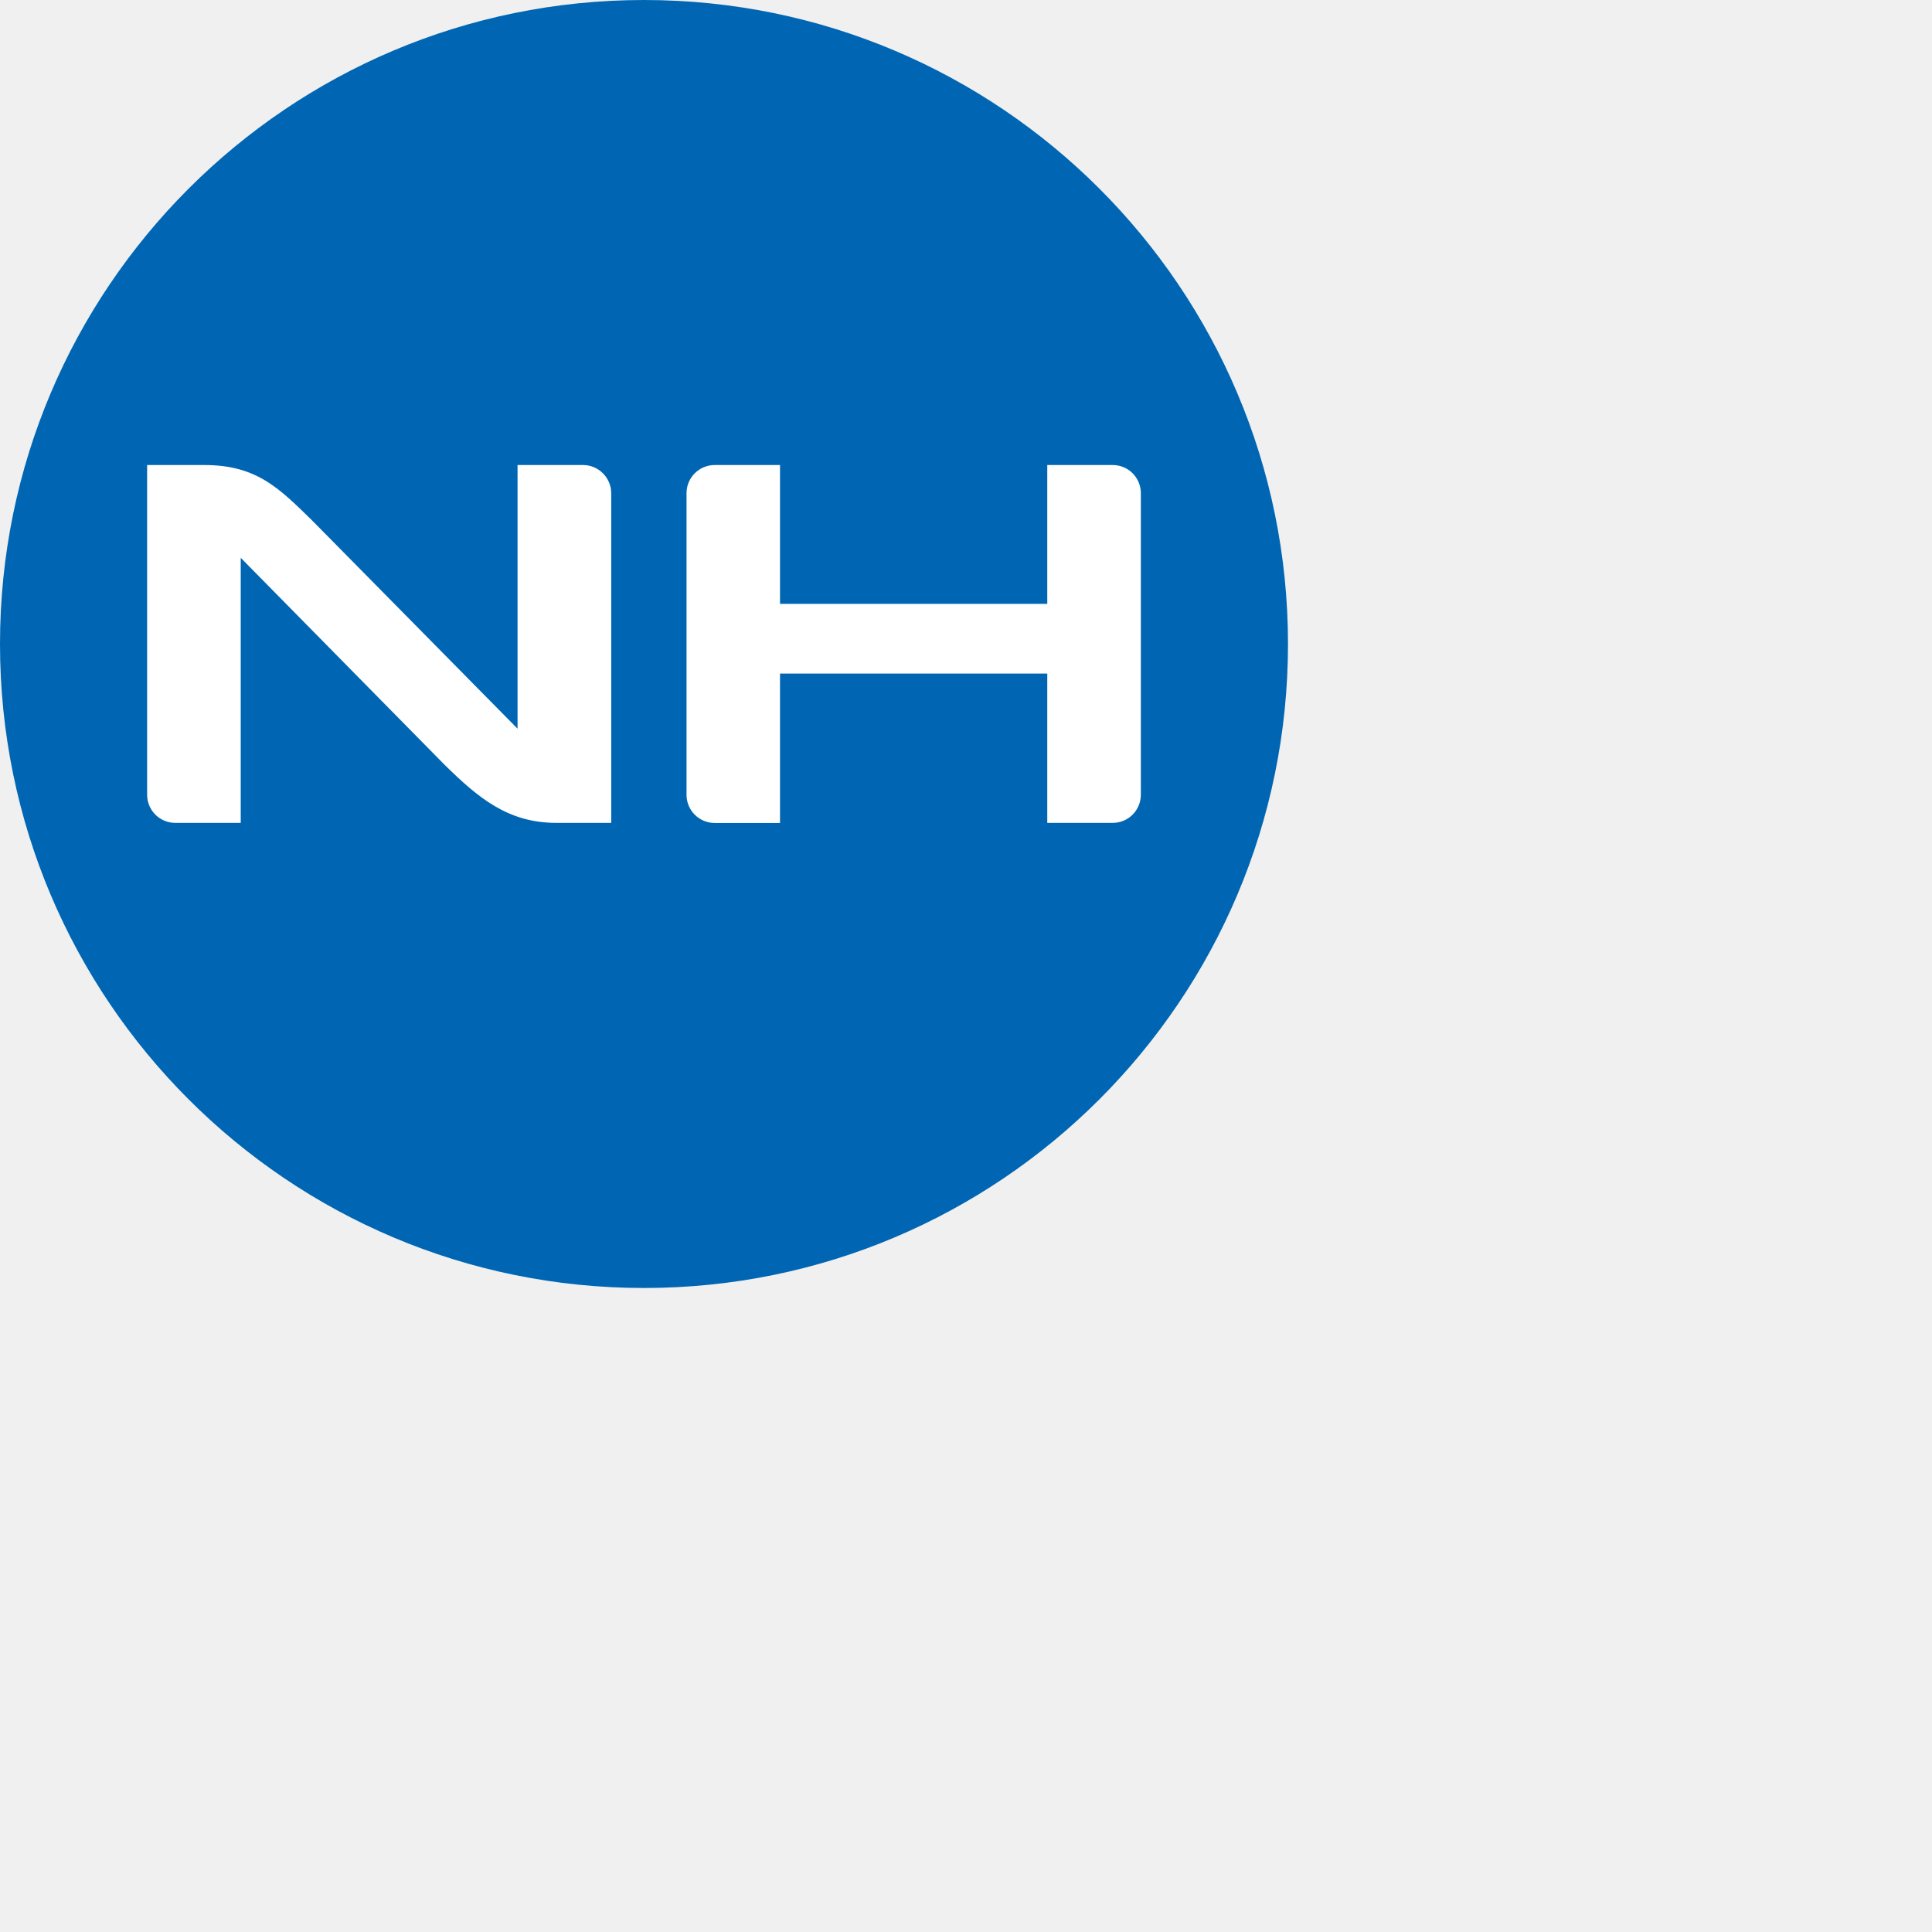
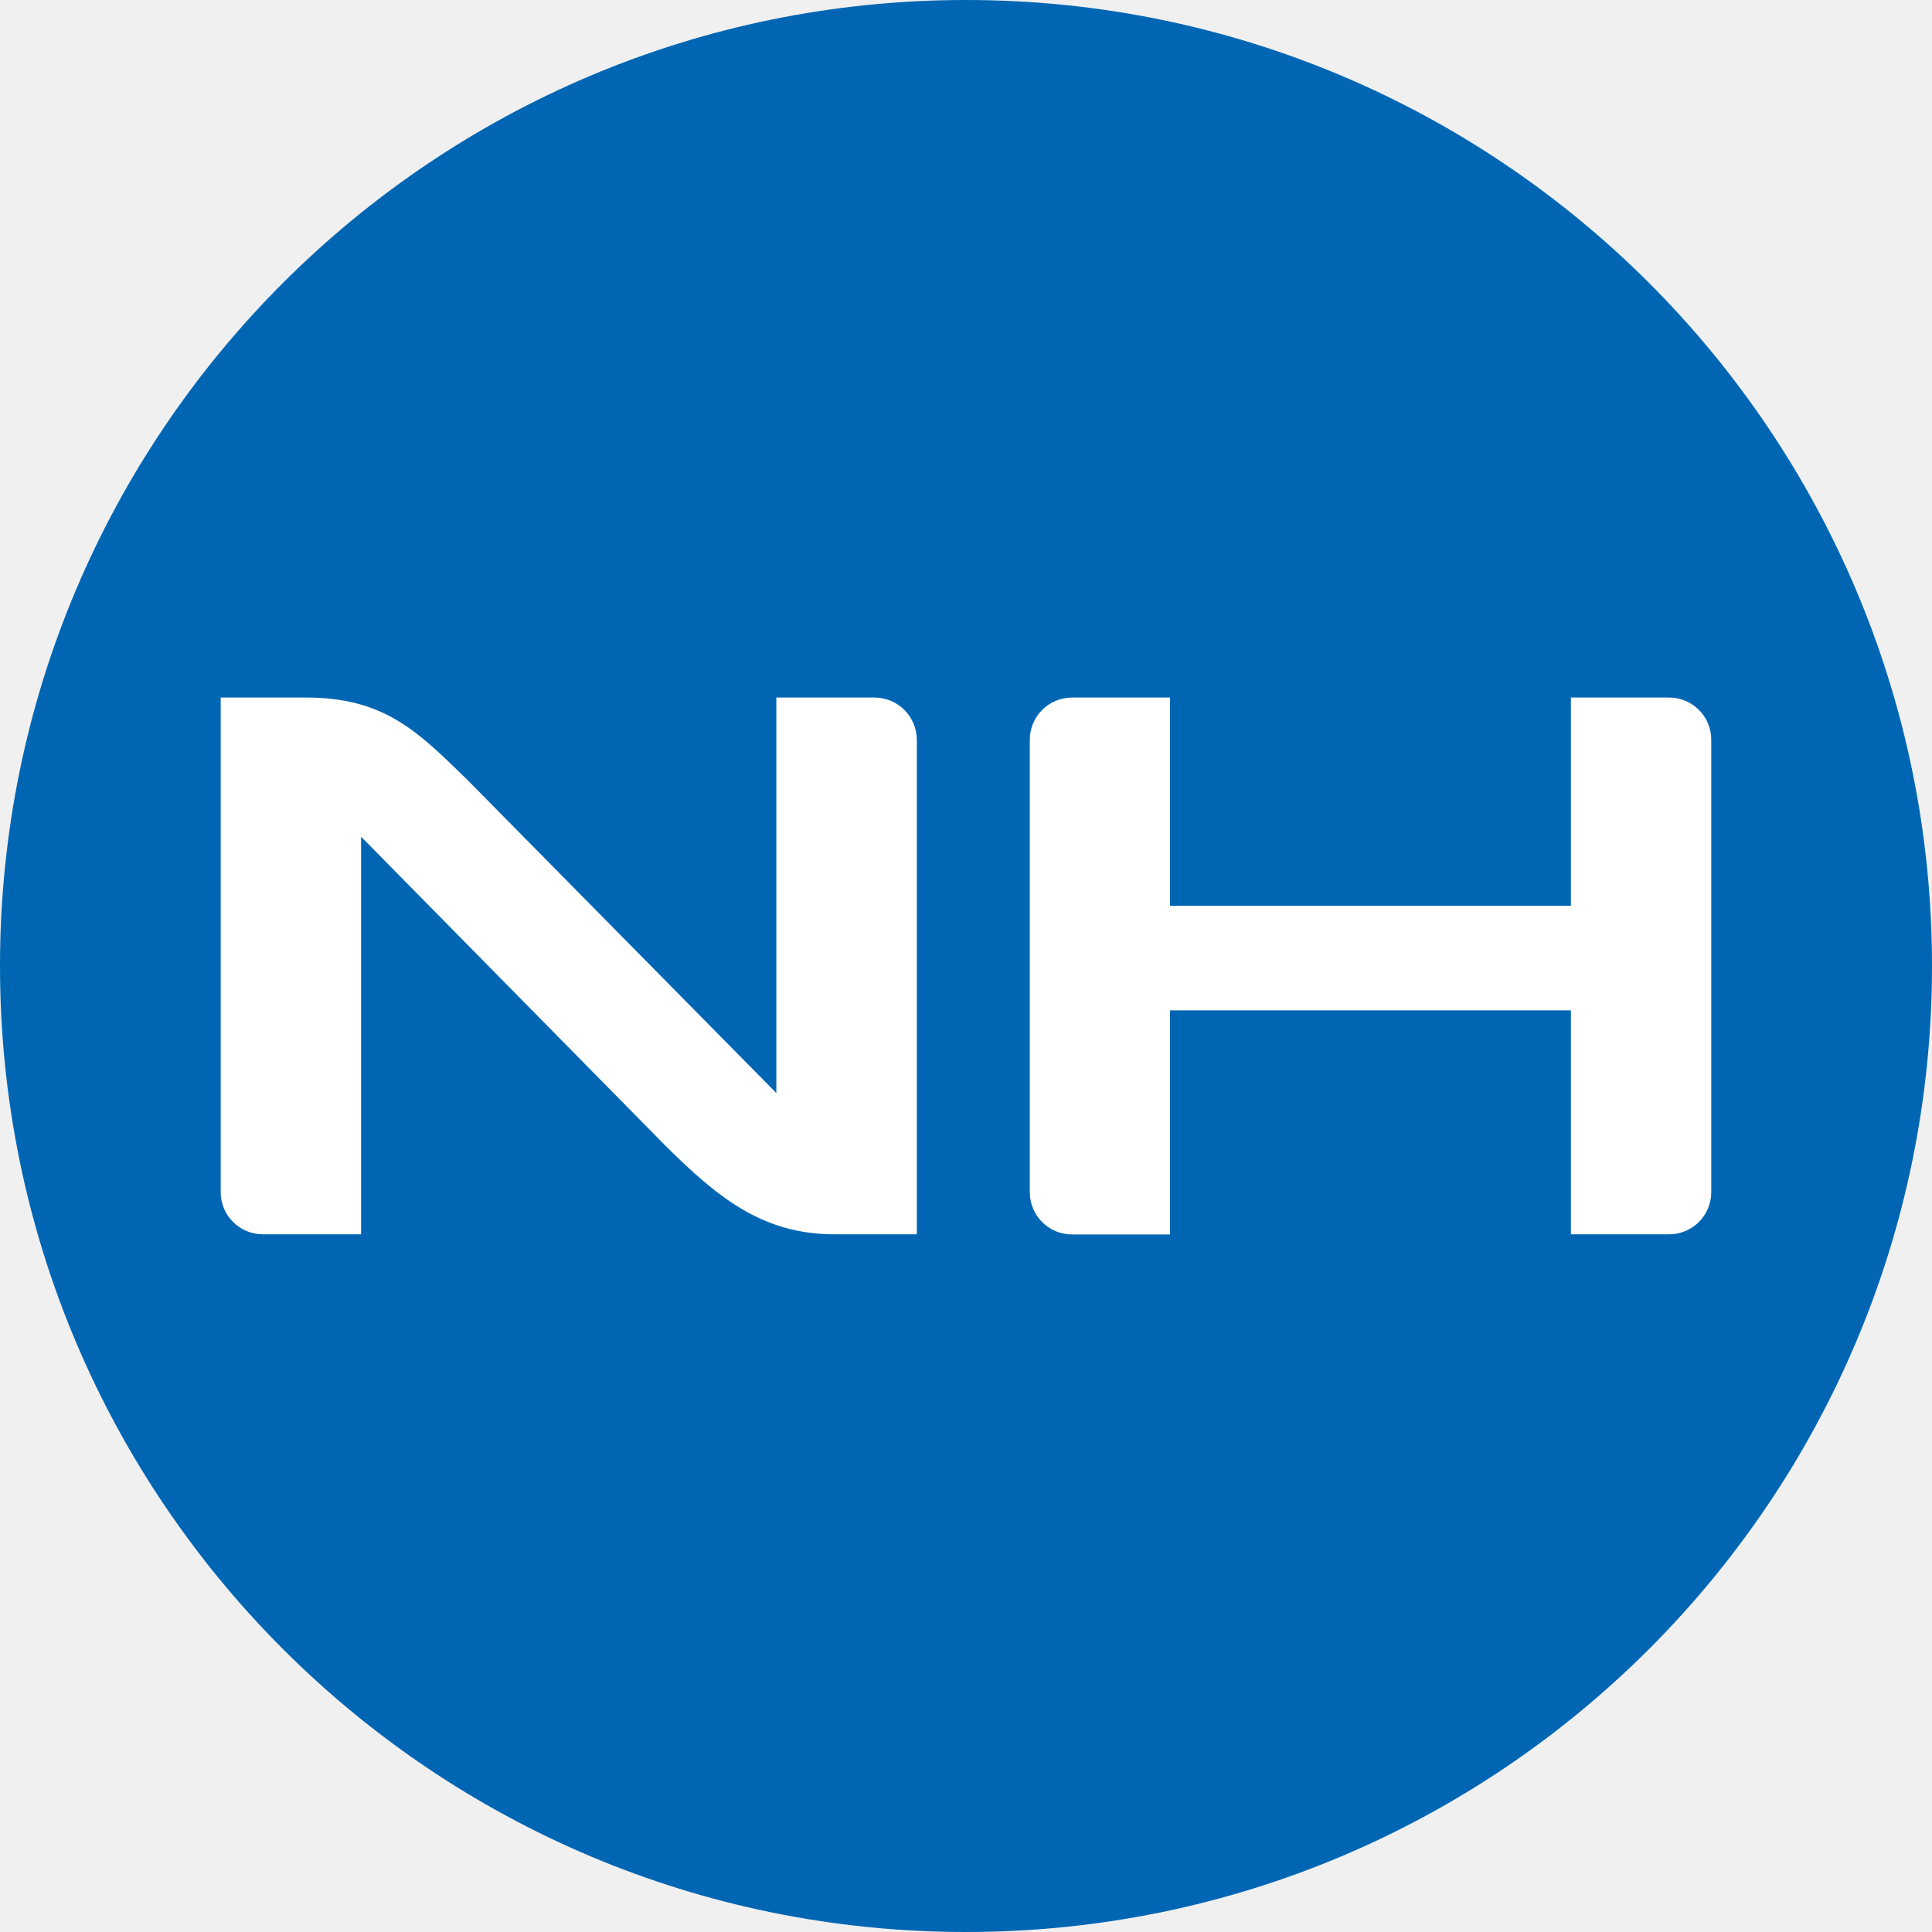
- <svg xmlns="http://www.w3.org/2000/svg" width="current" height="current" viewBox="0 0 60 60" fill="none">
+ <svg xmlns="http://www.w3.org/2000/svg" width="current" height="current" viewBox="0 0 40 40" fill="none">
  <rect width="40" height="40" rx="20" fill="#0066B3" />
  <path d="M34.556 14.442H32.524V18.753C31.206 18.753 25.508 18.753 24.224 18.753V14.442H22.196C21.712 14.442 21.321 14.833 21.321 15.316V24.683C21.321 25.167 21.712 25.558 22.196 25.558H24.224V20.918C25.508 20.918 31.209 20.918 32.524 20.918V25.555H34.556C35.04 25.555 35.43 25.164 35.43 24.68V15.316C35.43 14.833 35.04 14.442 34.556 14.442Z" fill="white" />
  <path d="M18.105 14.442H16.073V22.63L9.684 16.154C8.667 15.162 7.969 14.442 6.347 14.442H4.569V24.68C4.569 25.164 4.96 25.555 5.444 25.555H7.476V17.323L13.812 23.756C14.848 24.773 15.772 25.555 17.276 25.555H18.982V15.316C18.979 14.833 18.588 14.442 18.105 14.442Z" fill="white" />
</svg>
